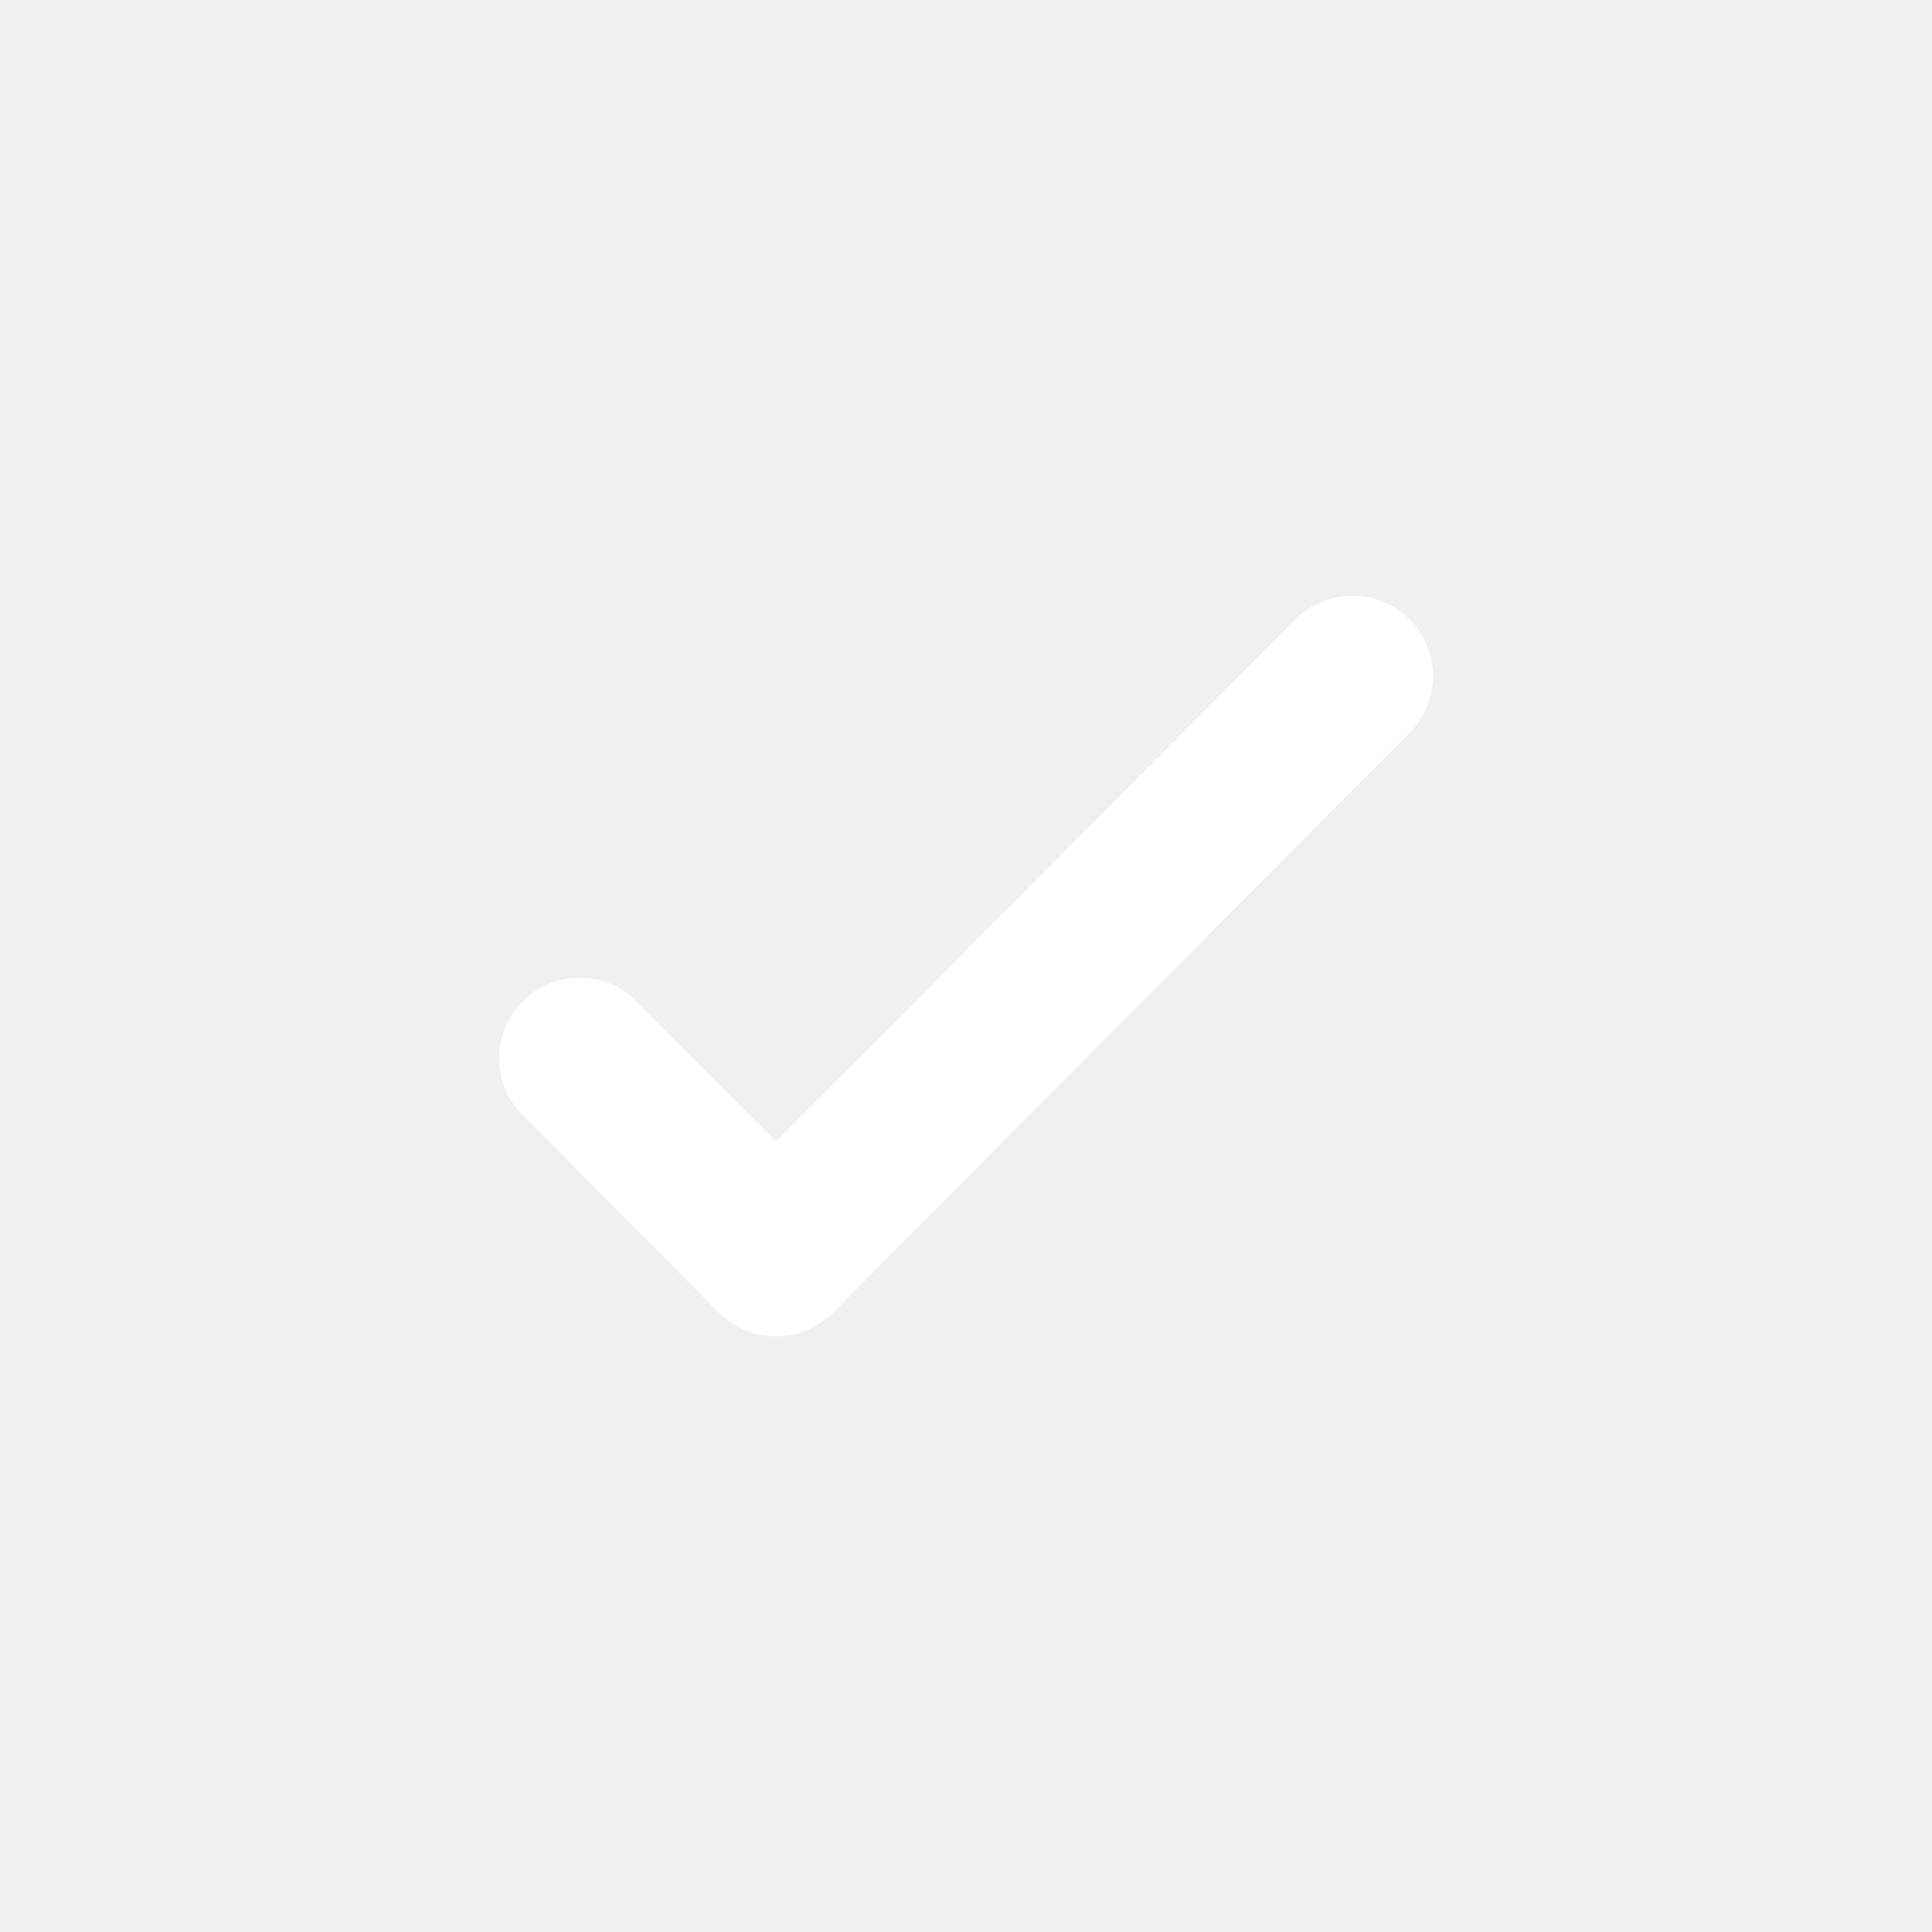
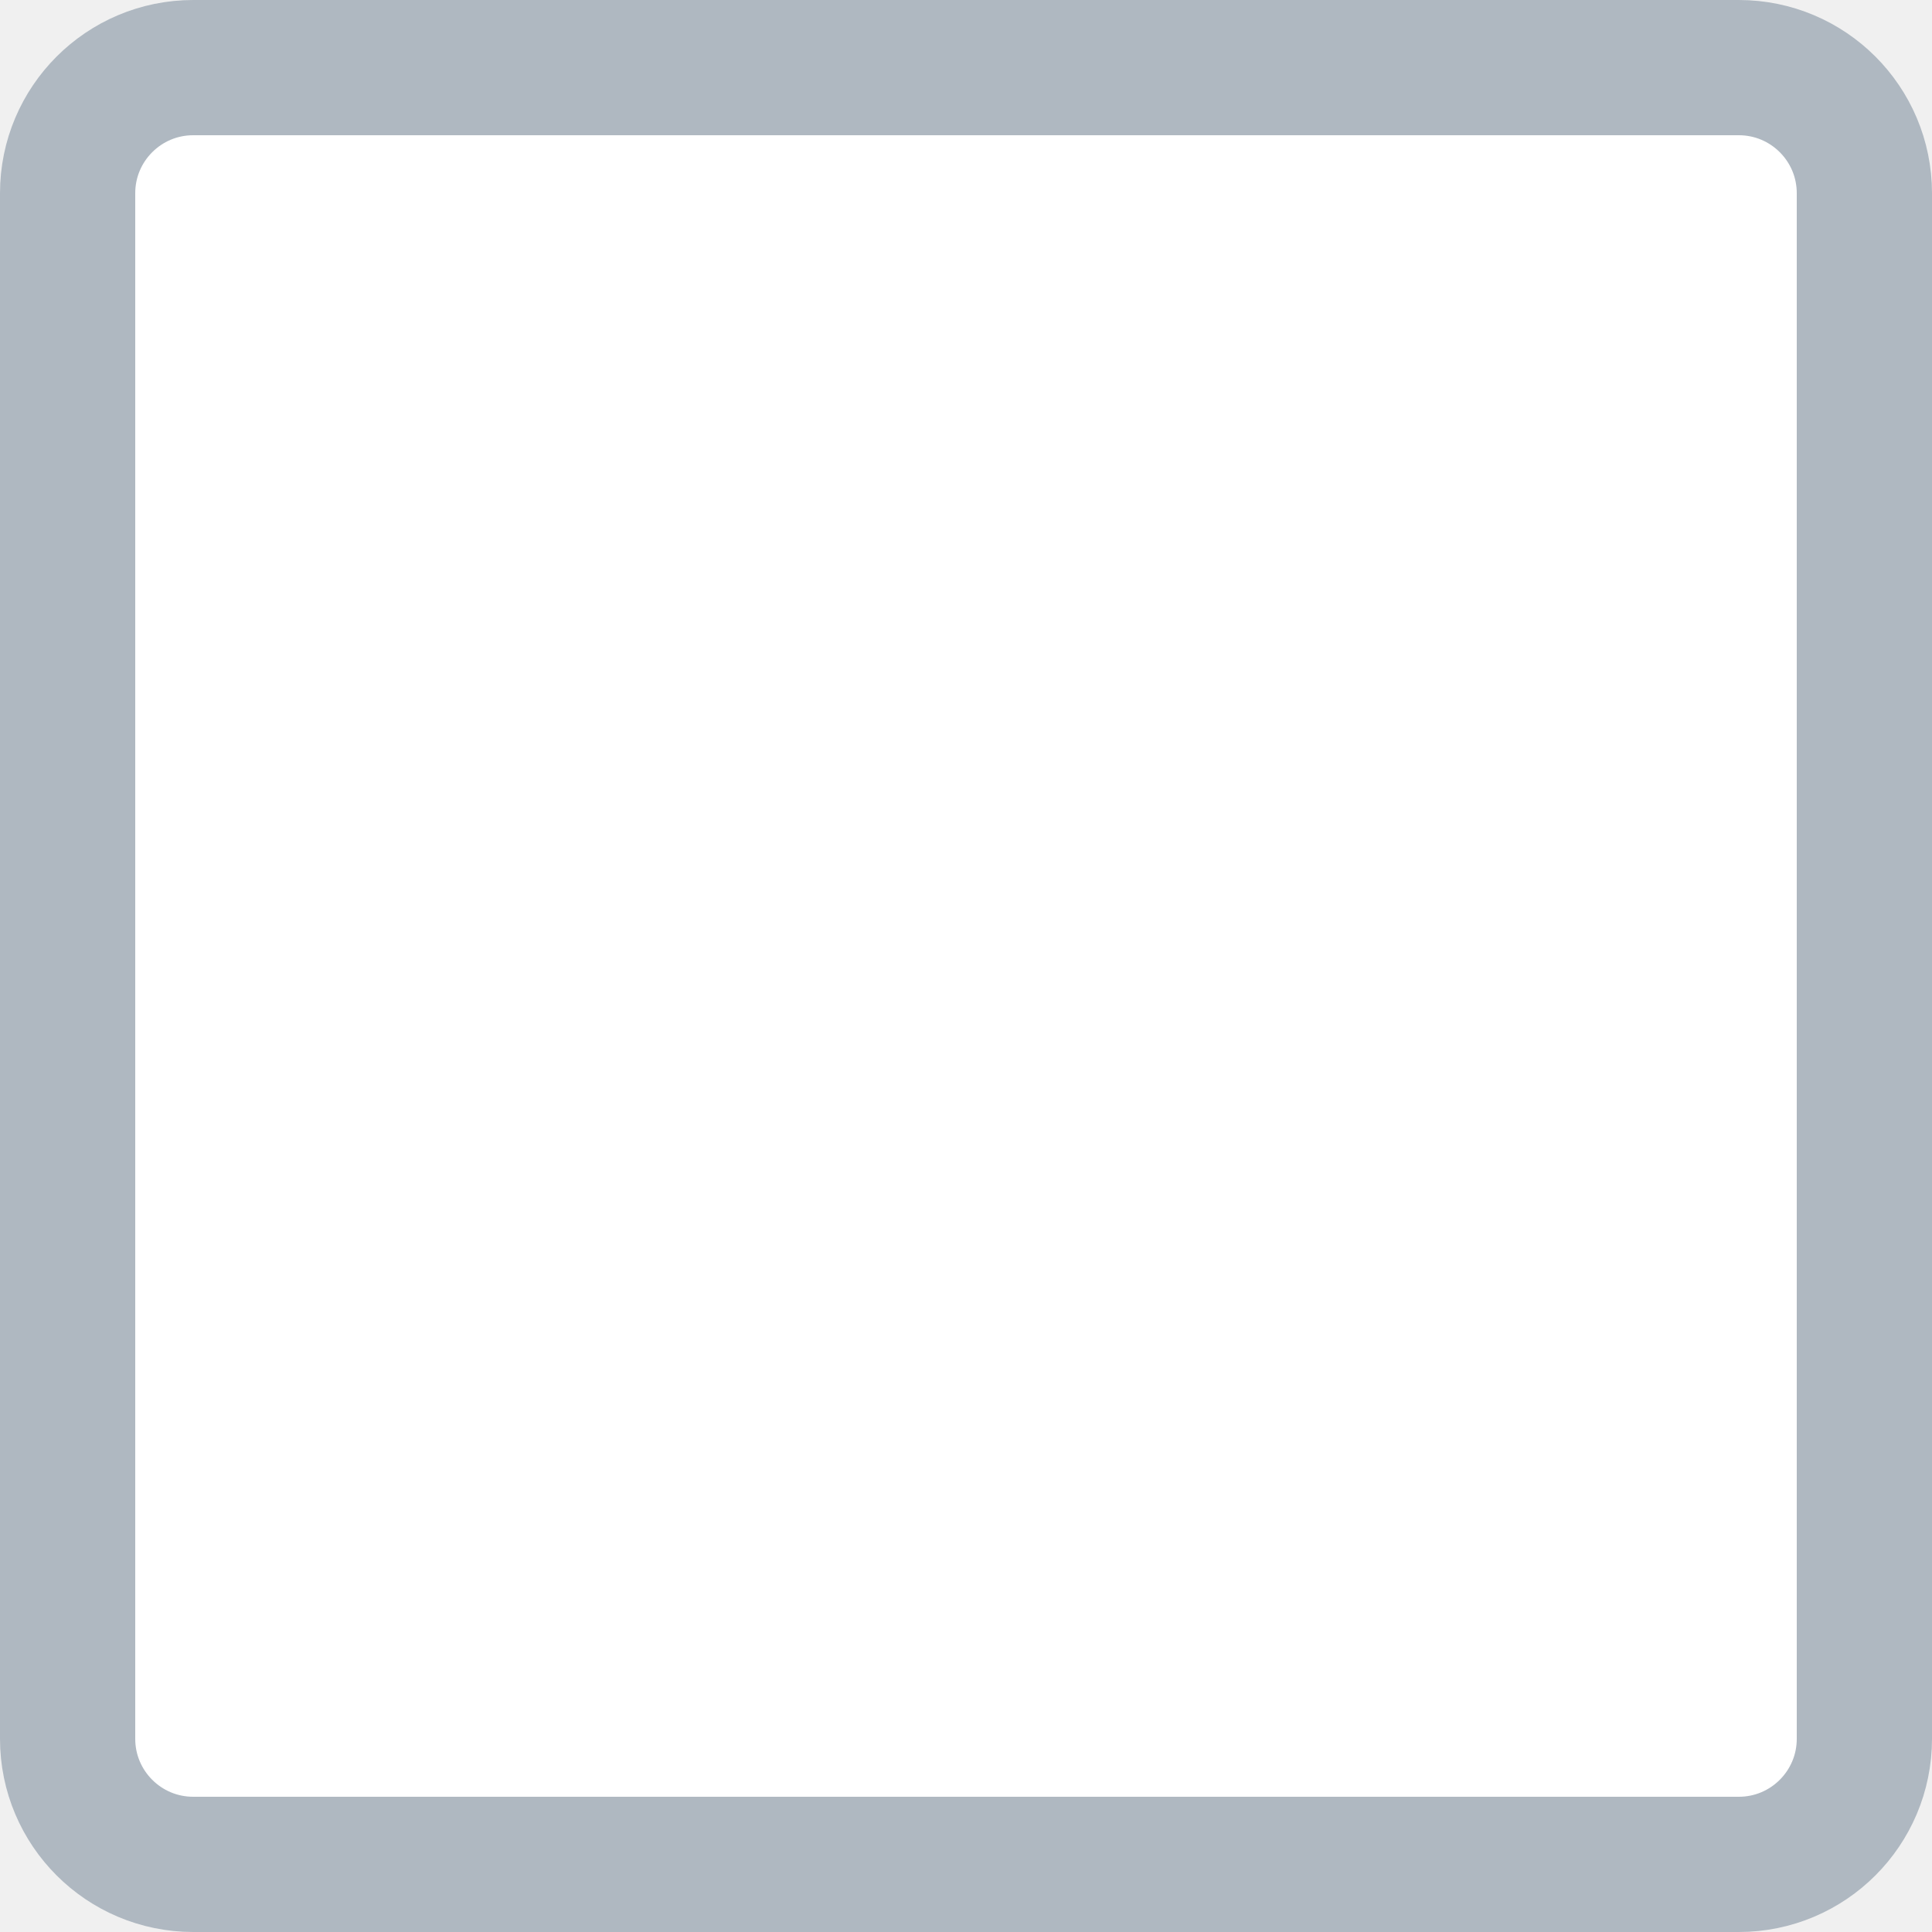
- <svg xmlns="http://www.w3.org/2000/svg" width="24" height="24" viewBox="0 0 24 24" fill="none">
-   <path d="M16.8 8.4L9.64 15.6L7.2 13.146" stroke="white" stroke-width="2" stroke-linecap="round" stroke-linejoin="round" />
+ <svg xmlns="http://www.w3.org/2000/svg" width="20" height="20" viewBox="0 0 20 20" fill="none">
+   <rect x="0.7" y="0.7" width="18.6" height="18.6" rx="1.3" fill="white" />
+   <rect x="0.7" y="0.7" width="18.6" height="18.6" rx="1.3" stroke="#AFB8C1" stroke-width="1.4" />
</svg>
